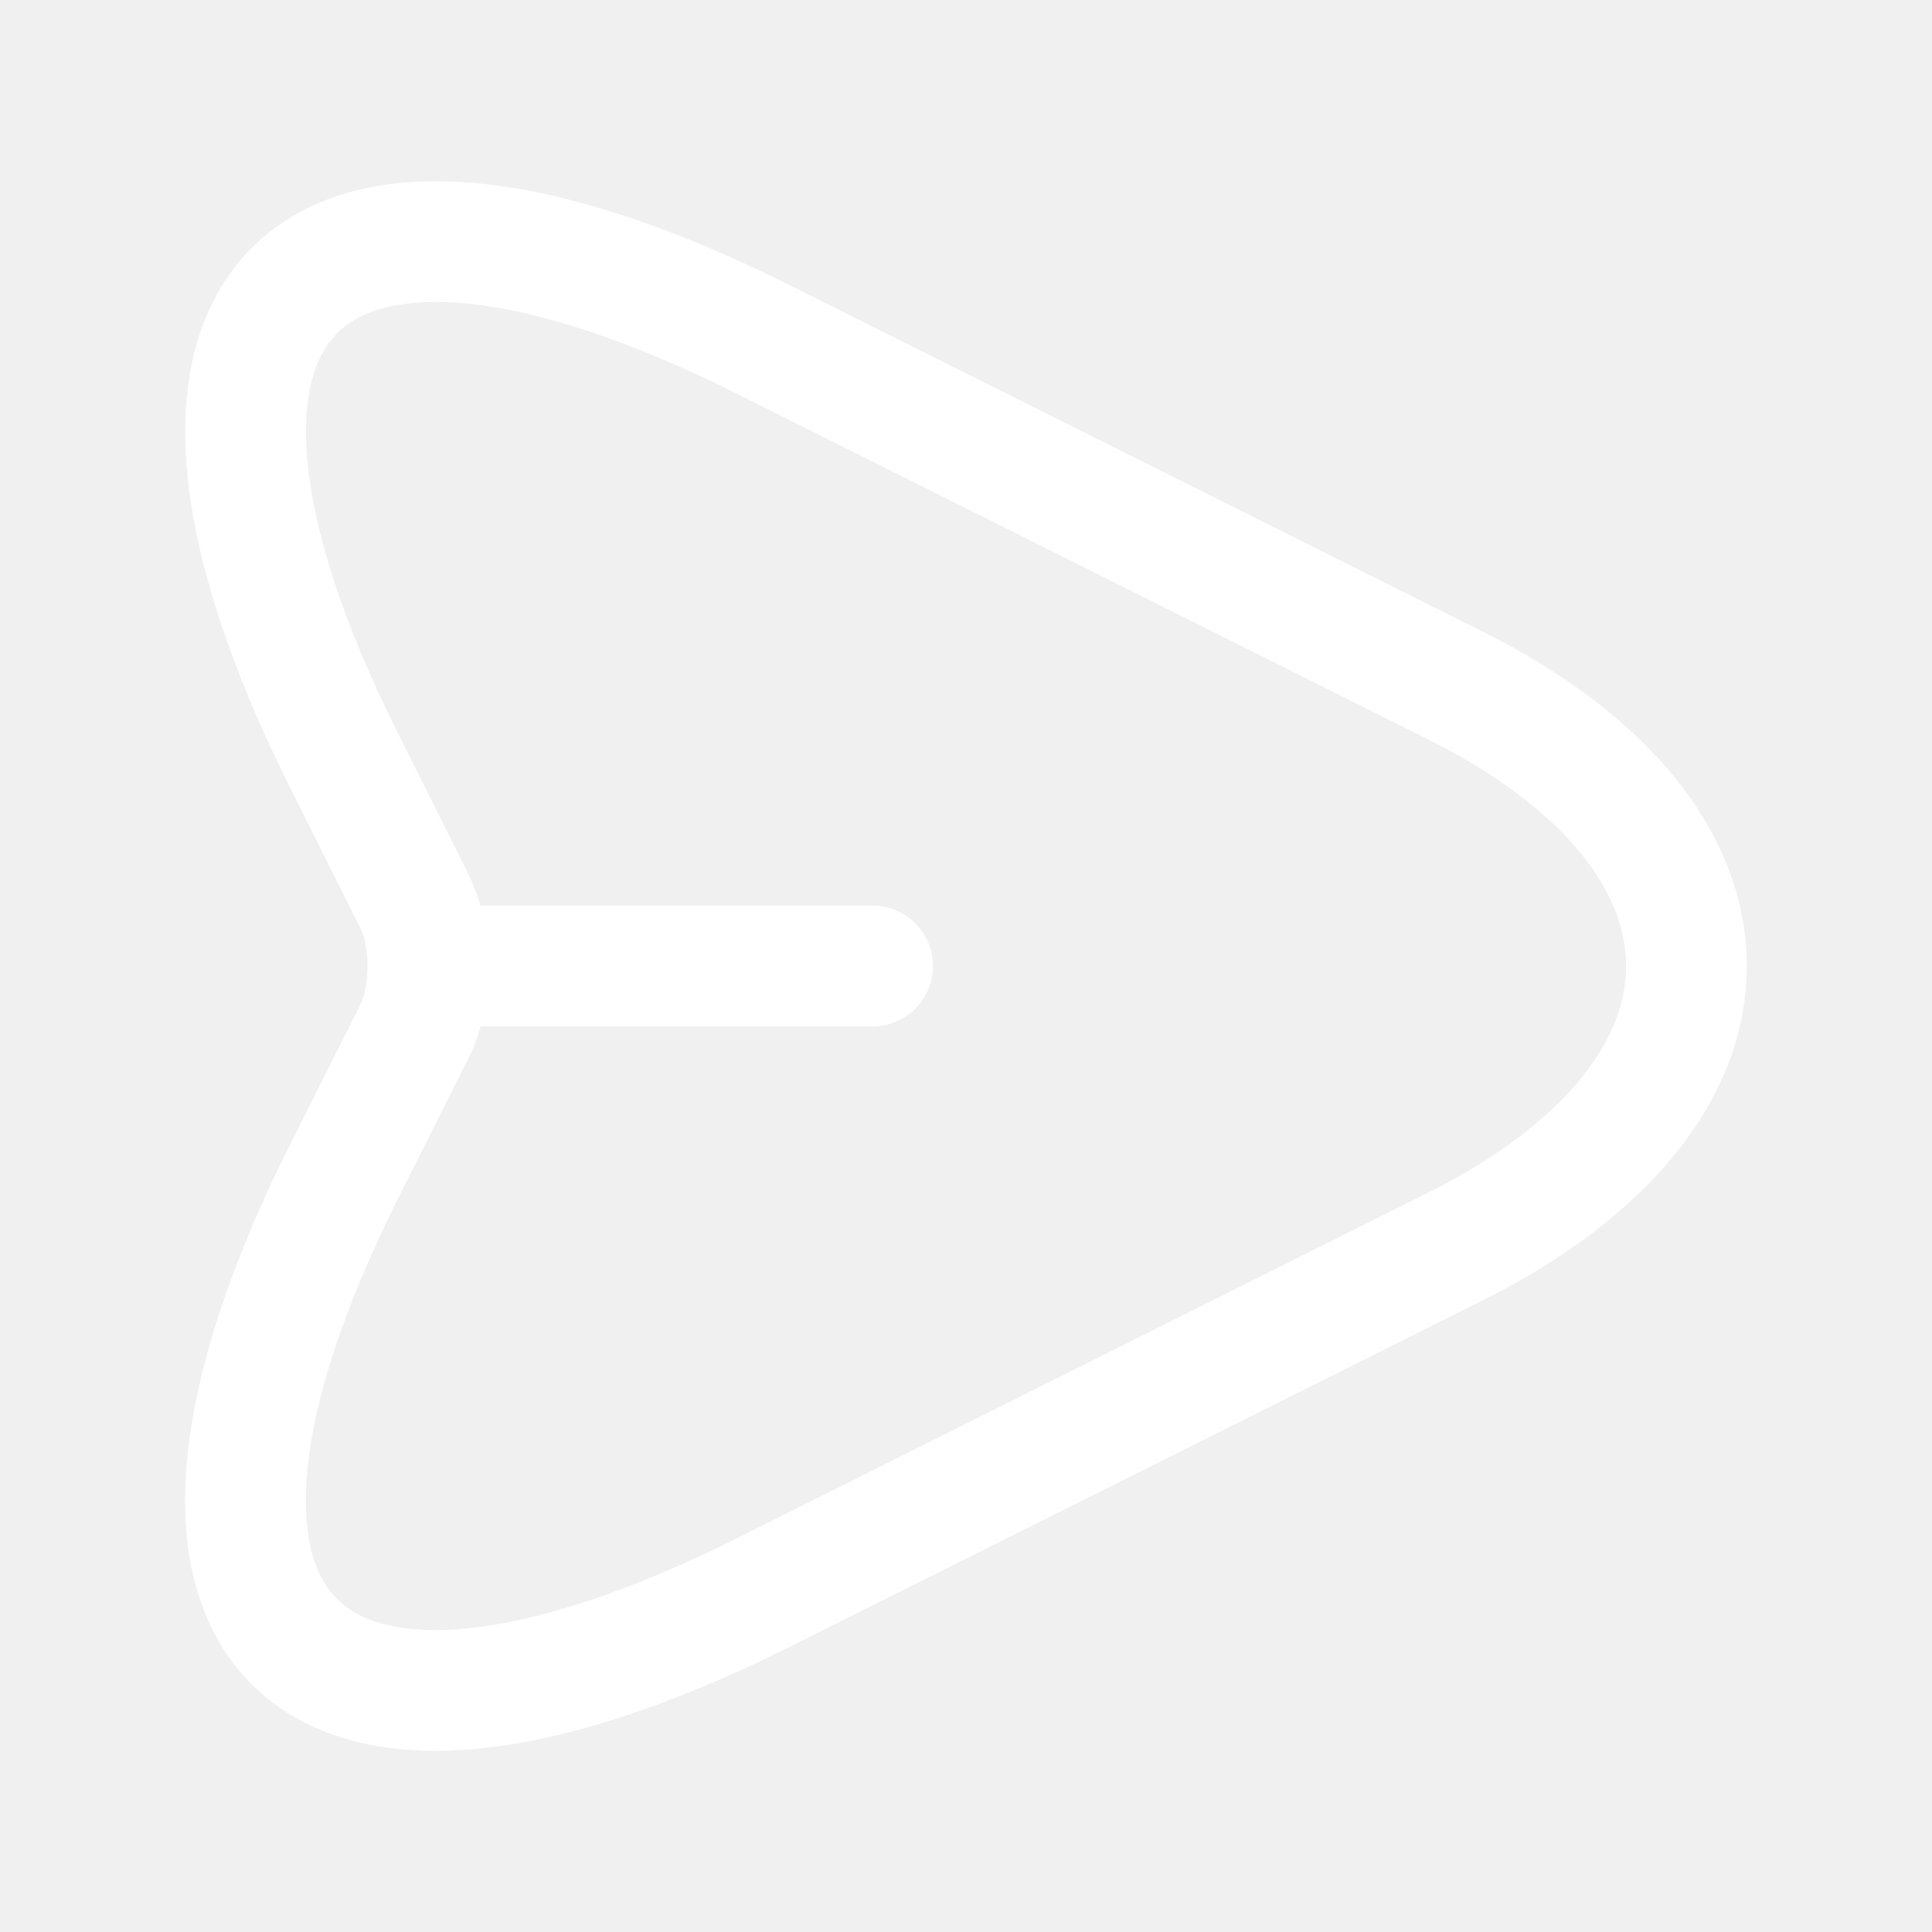
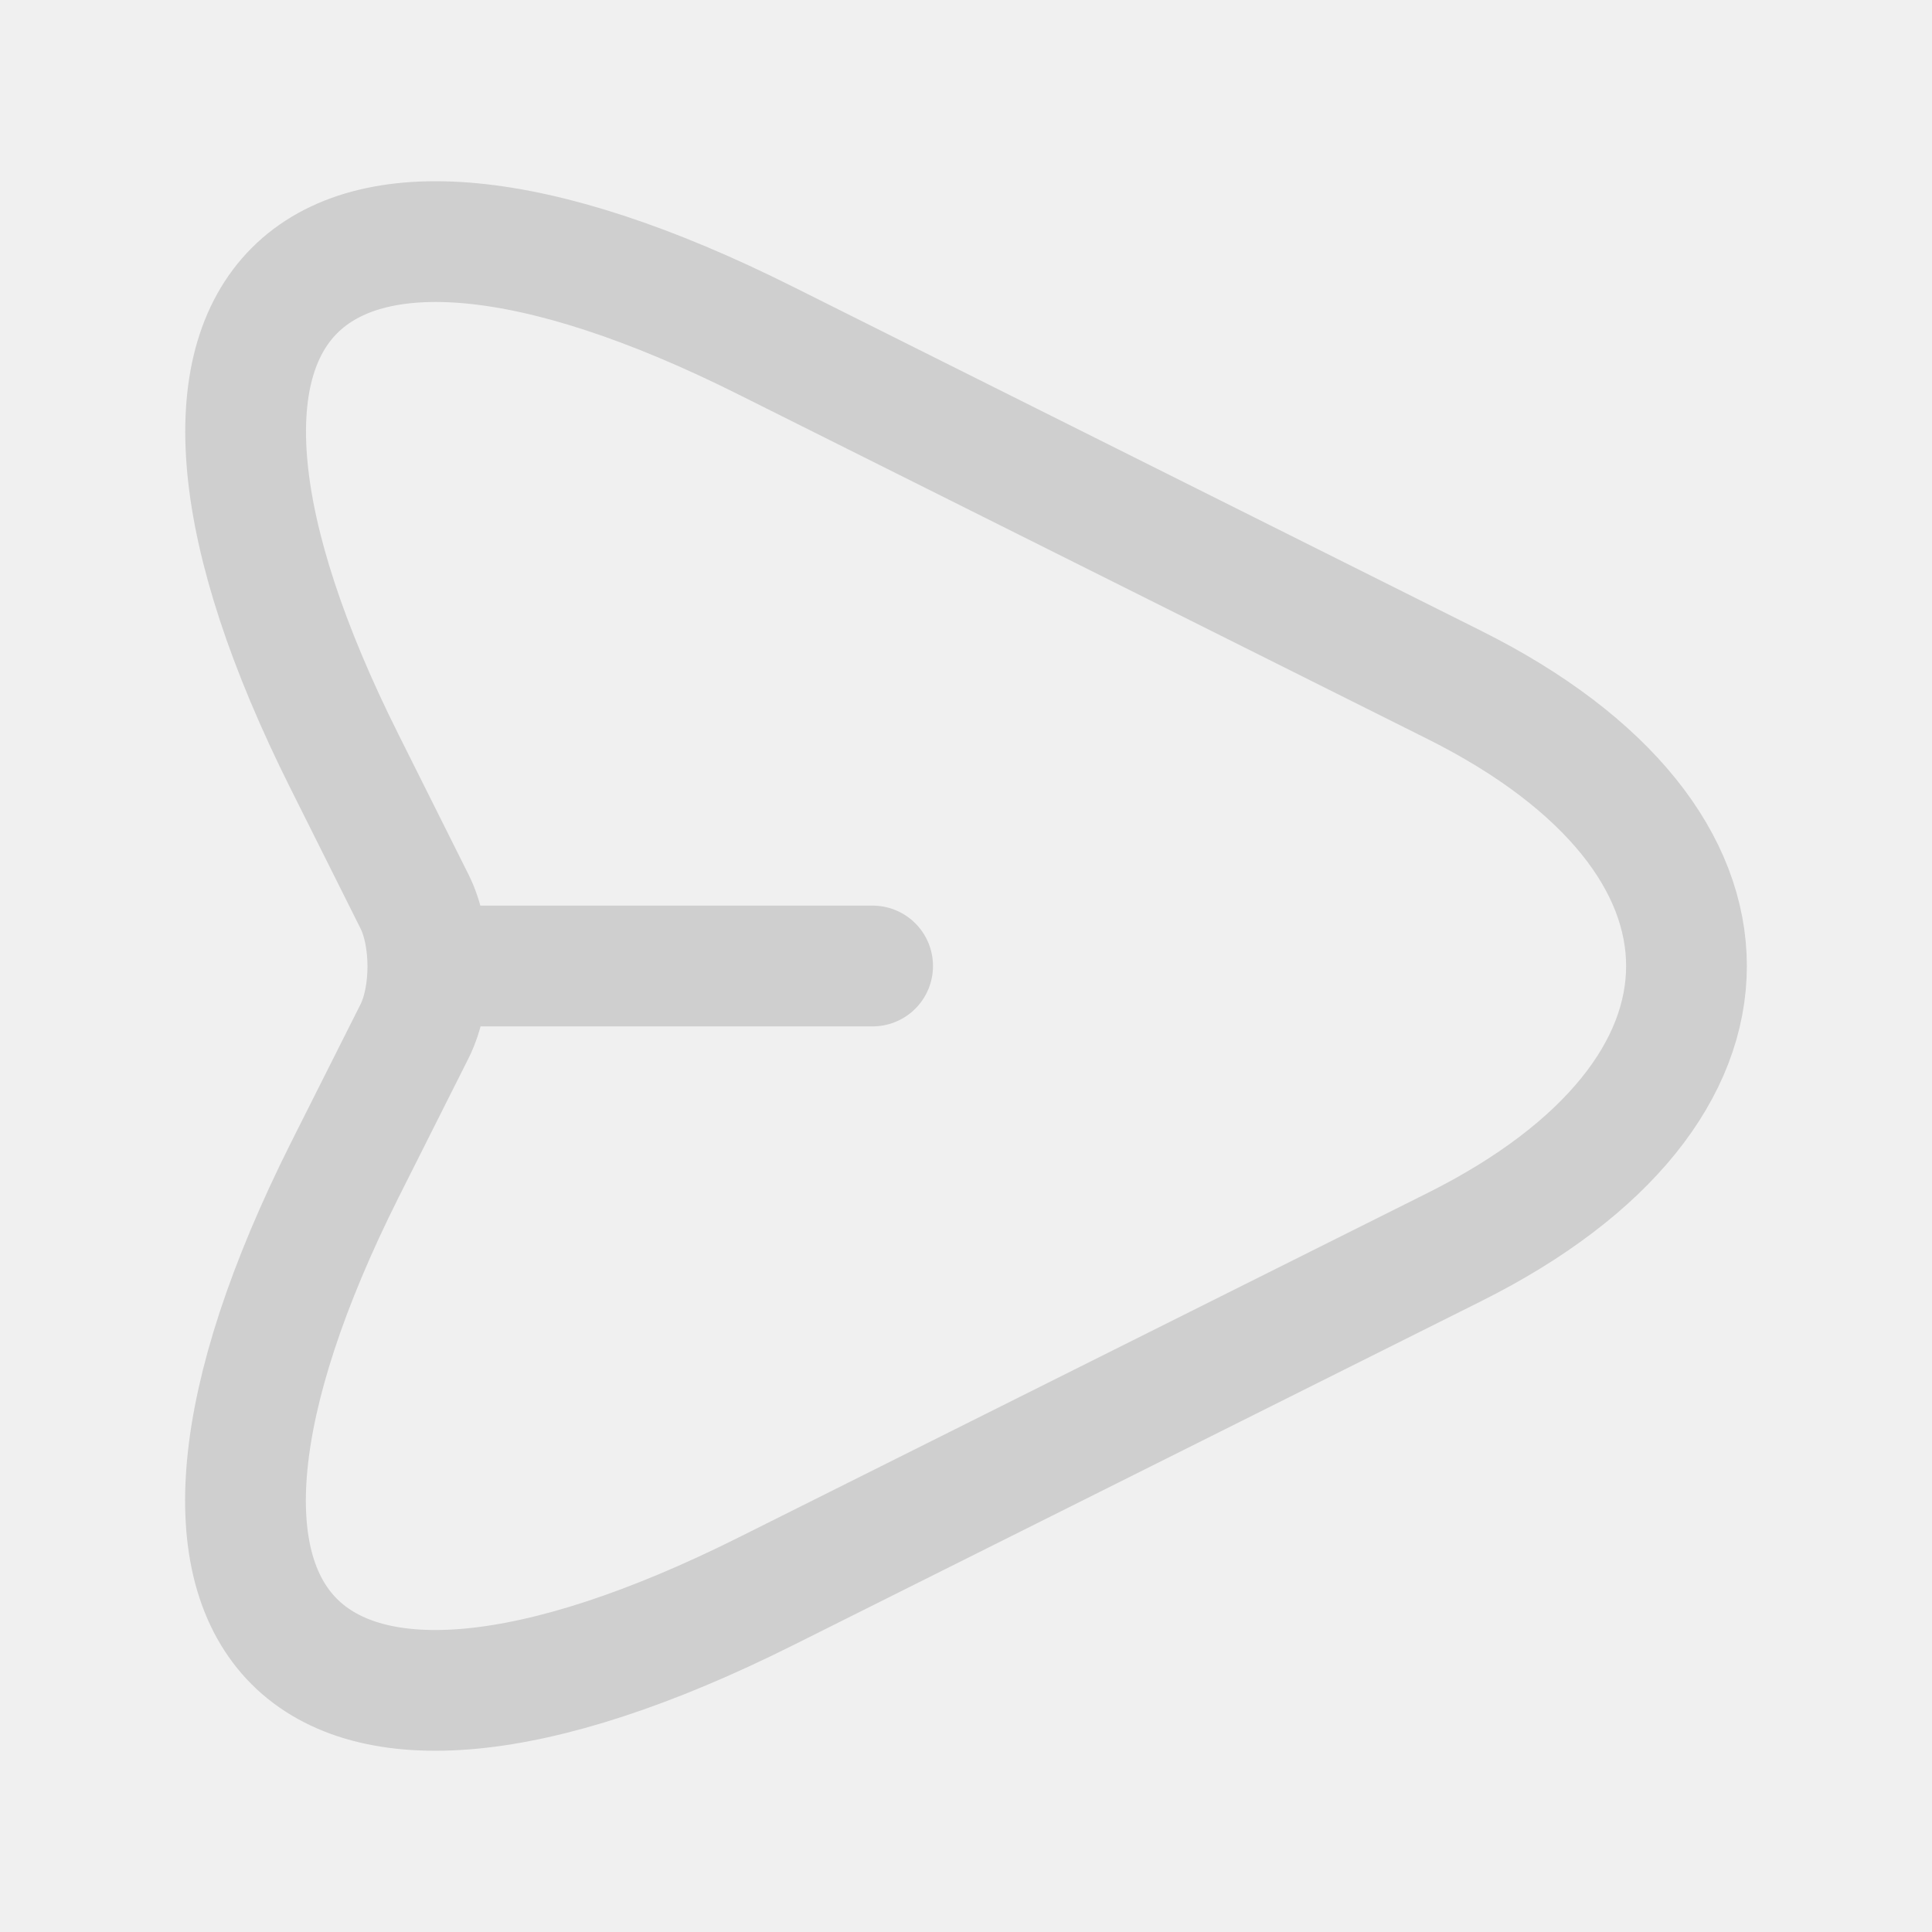
<svg xmlns="http://www.w3.org/2000/svg" width="24" height="24" viewBox="0 0 24 24" fill="none">
-   <path d="M9.51 4.23L18.07 8.51C21.91 10.43 21.91 13.57 18.07 15.49L9.51 19.77C3.75 22.65 1.4 20.29 4.28 14.54L5.15 12.81C5.37 12.37 5.37 11.64 5.15 11.2L4.28 9.46C1.4 3.71 3.76 1.35 9.51 4.23Z" stroke="white" stroke-width="1.5" stroke-linecap="round" stroke-linejoin="round" />
-   <path d="M5.44 12H10.84" stroke="white" stroke-width="1.5" stroke-linecap="round" stroke-linejoin="round" />
+   <path d="M9.51 4.23L18.07 8.51C21.91 10.43 21.91 13.57 18.07 15.49L9.51 19.77C3.75 22.65 1.4 20.29 4.28 14.54L5.15 12.81C5.37 12.37 5.37 11.64 5.15 11.2L4.28 9.46C1.4 3.71 3.76 1.35 9.51 4.23Z" stroke="#CFCFCF" stroke-width="1.5" stroke-linecap="round" stroke-linejoin="round" />
+   <path d="M5.44 12H10.84" stroke="#CFCFCF" stroke-width="1.5" stroke-linecap="round" stroke-linejoin="round" />
</svg>
